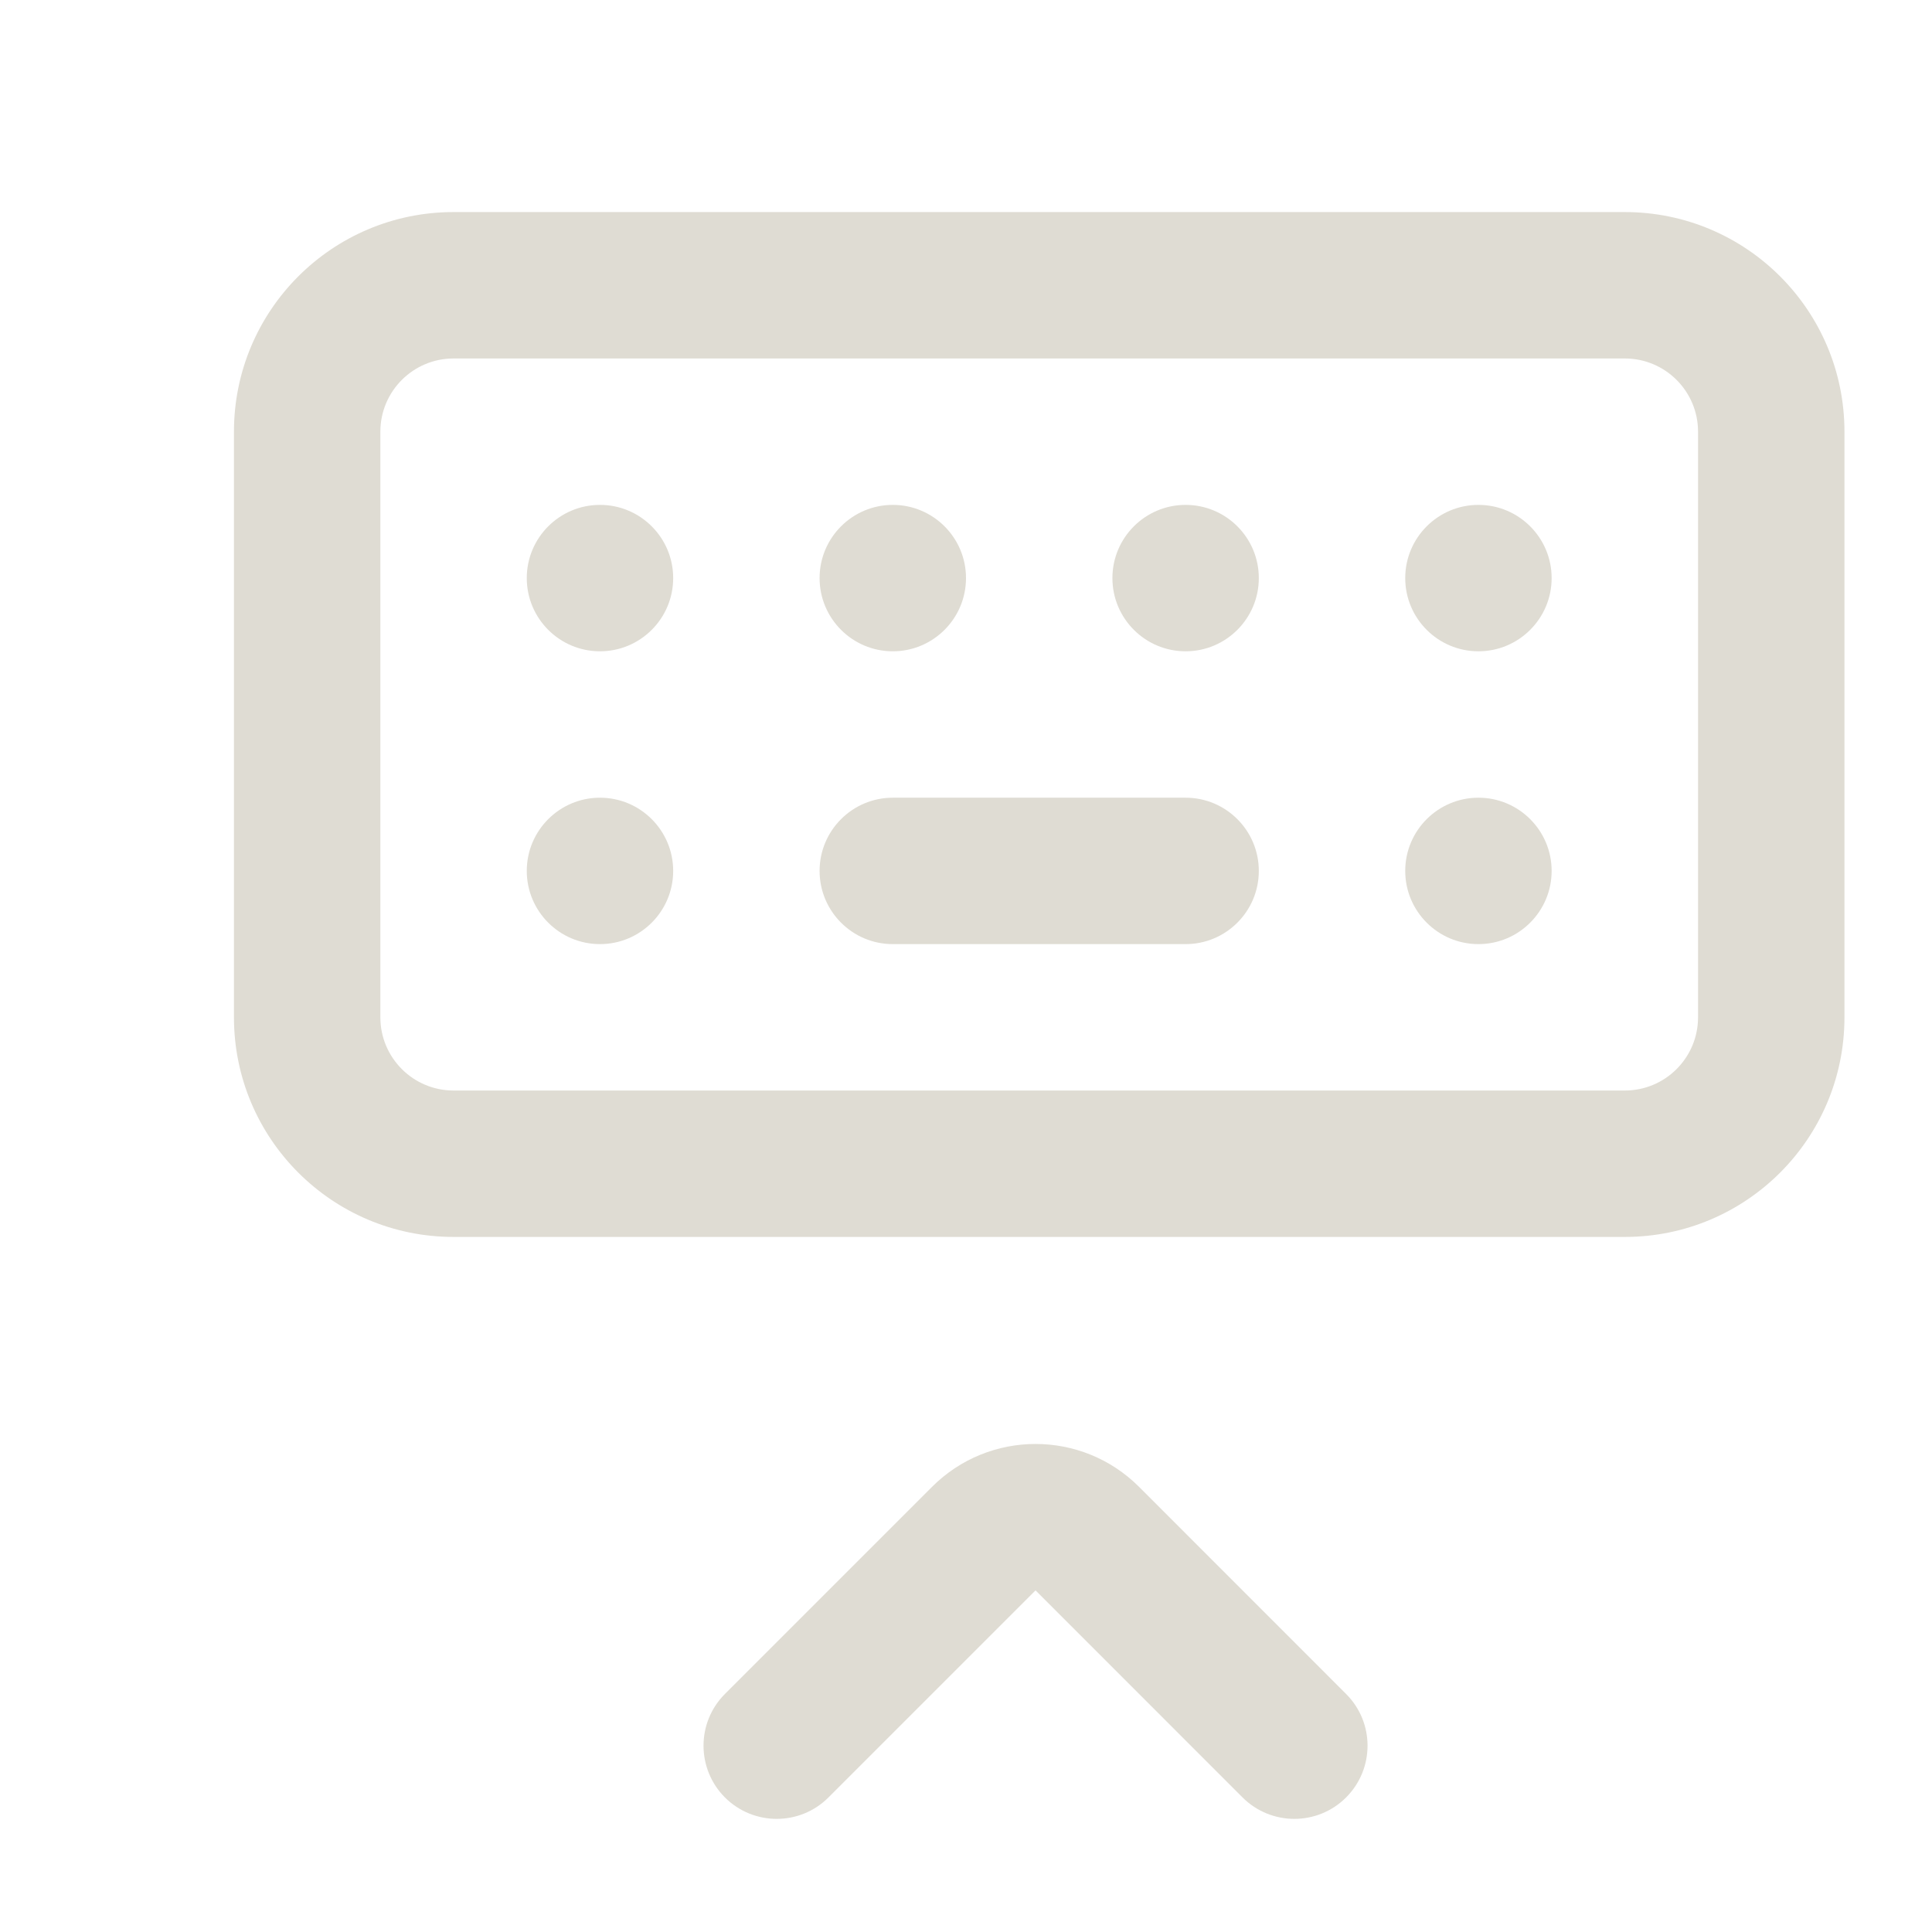
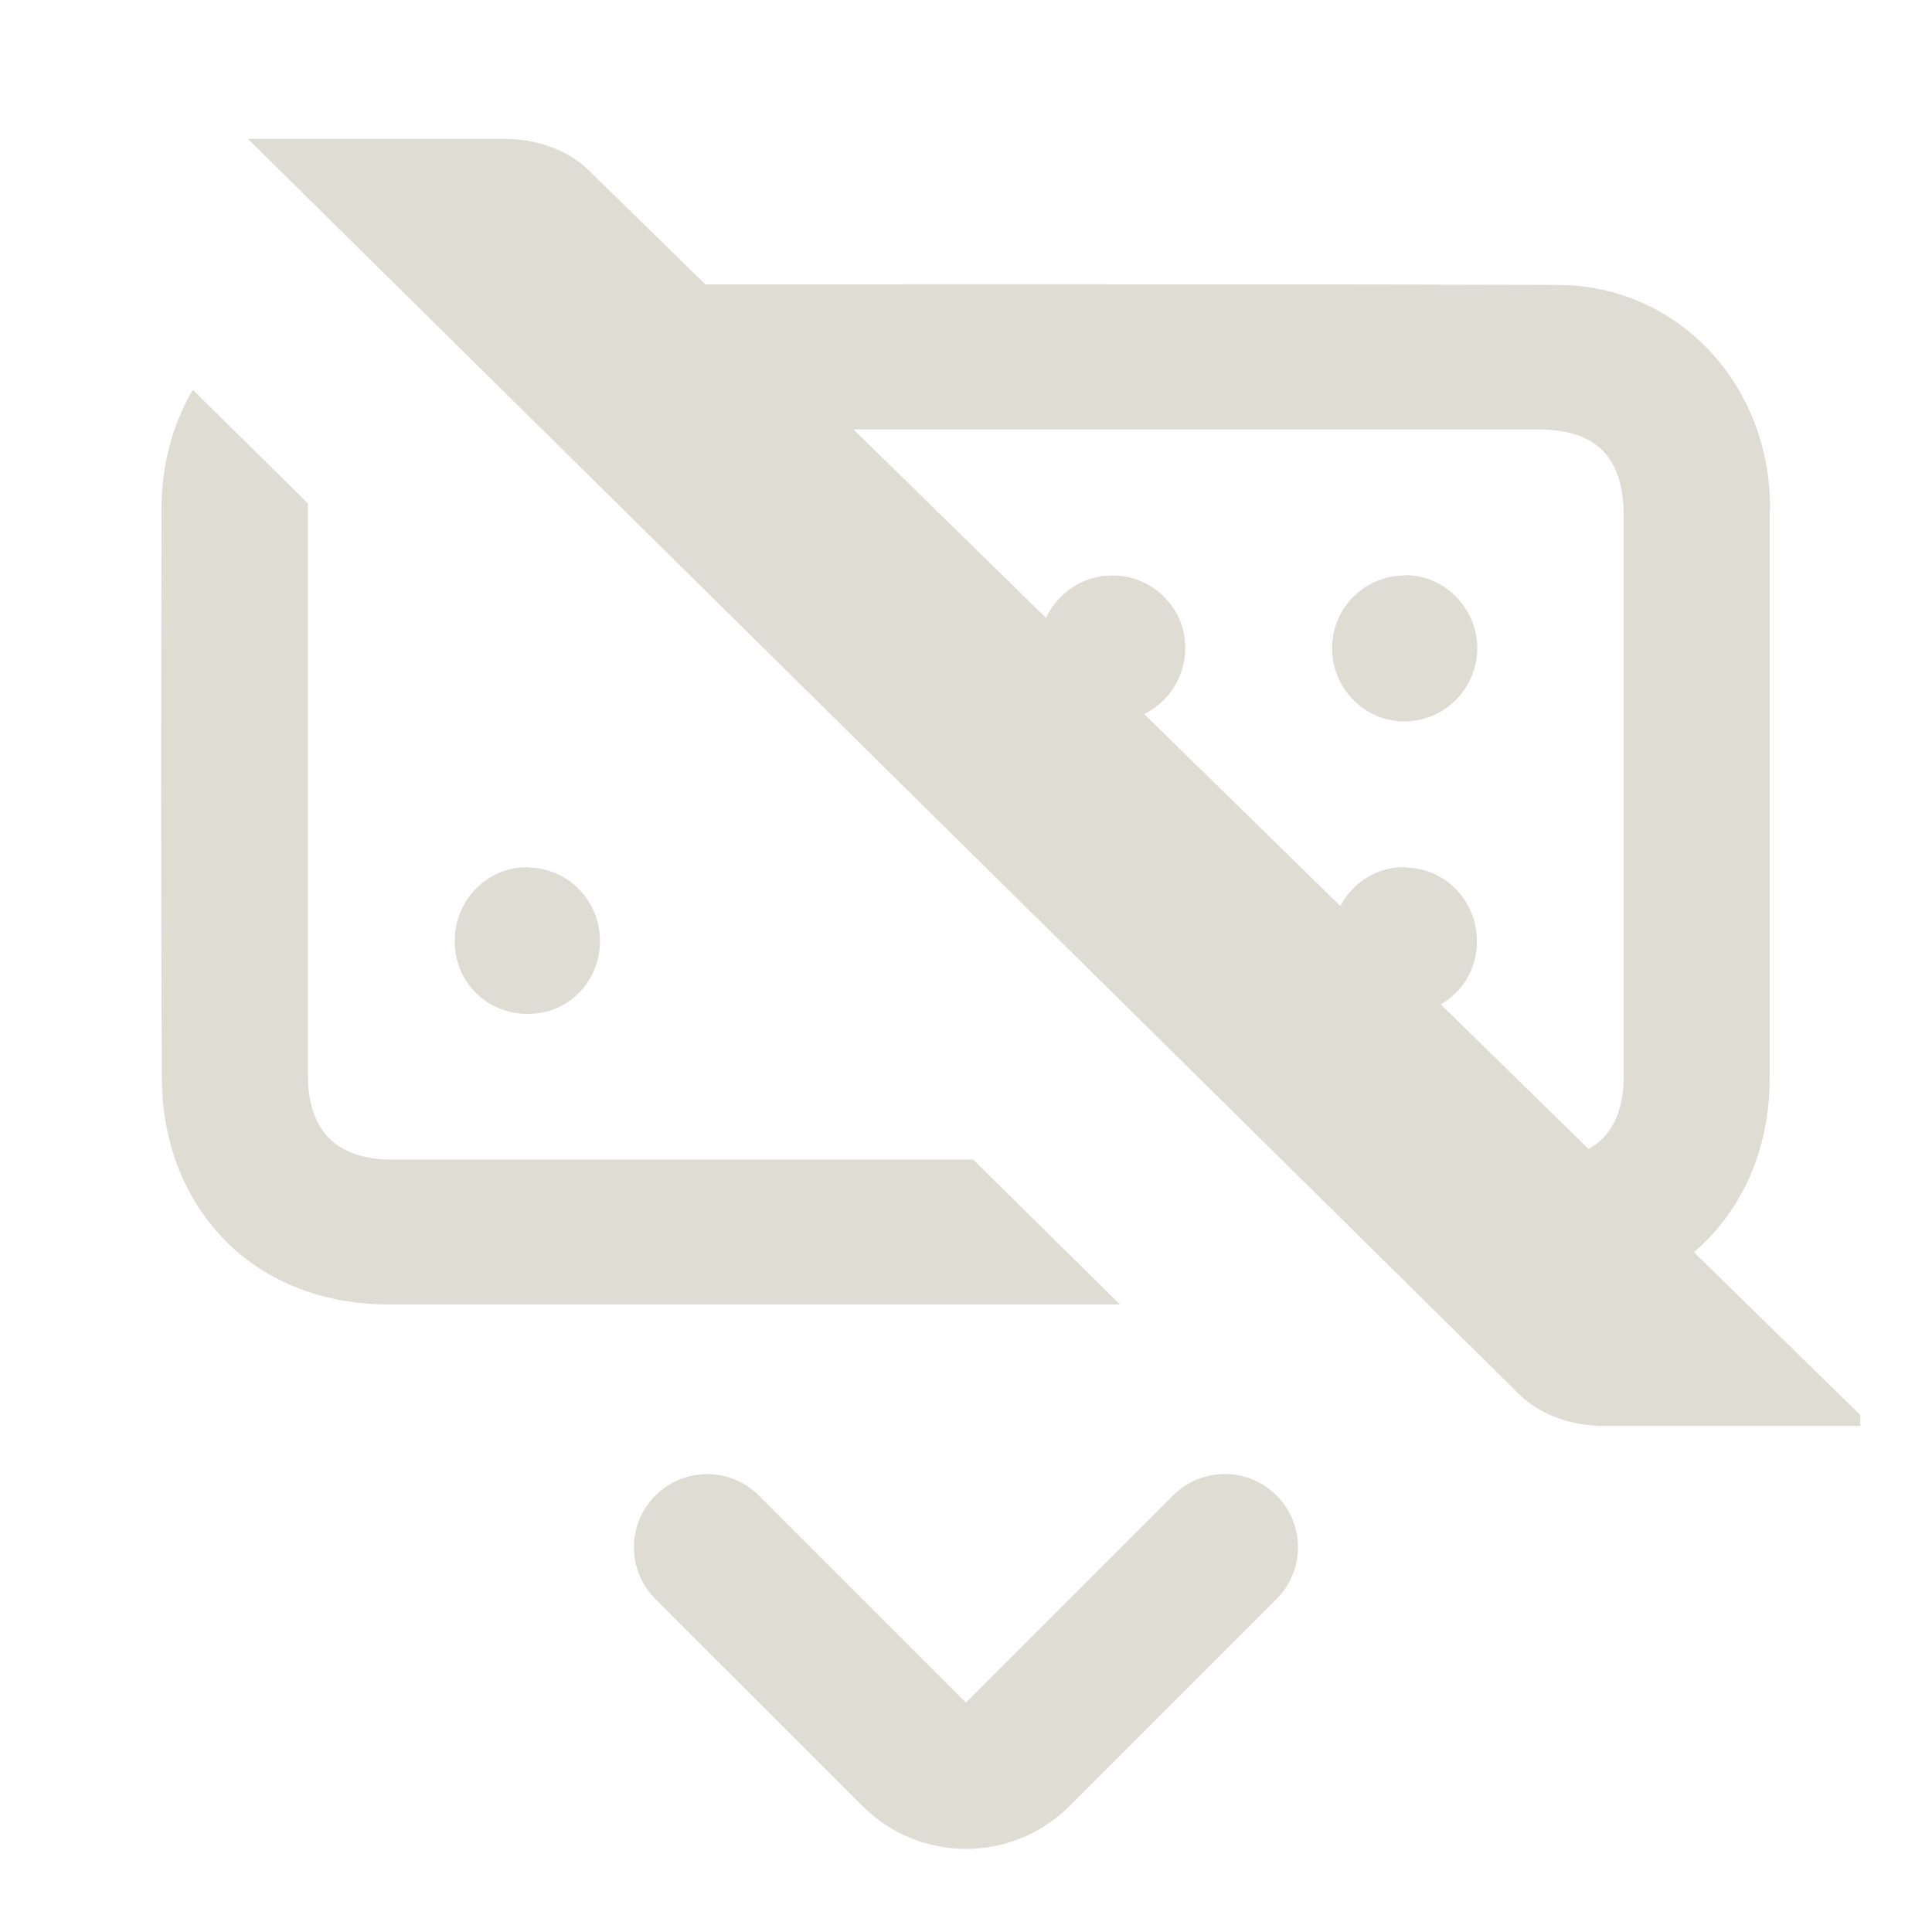
- <svg xmlns="http://www.w3.org/2000/svg" version="1.0" viewBox="0 0 512 512">
-   <g transform="translate(42.6 36.8) scale(19.4)">
-     <path d="M5 6C5 5.448 5.448 5 6 5C6.552 5 7 5.448 7 6C7 6.552 6.552 7 6 7C5.448 7 5 6.552 5 6Z" fill="#dfdcd3" />
-     <path d="M5 10C5 9.448 5.448 9 6 9C6.552 9 7 9.448 7 10C7 10.552 6.552 11 6 11C5.448 11 5 10.552 5 10Z" fill="#dfdcd3" />
-     <path d="M10 9C9.448 9 9 9.448 9 10C9 10.552 9.448 11 10 11H14C14.552 11 15 10.552 15 10C15 9.448 14.552 9 14 9H10Z" fill="#dfdcd3" />
-     <path d="M17 10C17 9.448 17.448 9 18 9C18.552 9 19 9.448 19 10C19 10.552 18.552 11 18 11C17.448 11 17 10.552 17 10Z" fill="#dfdcd3" />
-     <path d="M9 6C9 5.448 9.448 5 10 5C10.552 5 11 5.448 11 6C11 6.552 10.552 7 10 7C9.448 7 9 6.552 9 6Z" fill="#dfdcd3" />
-     <path d="M13 6C13 5.448 13.448 5 14 5C14.552 5 15 5.448 15 6C15 6.552 14.552 7 14 7C13.448 7 13 6.552 13 6Z" fill="#dfdcd3" />
-     <path d="M17 6C17 5.448 17.448 5 18 5C18.552 5 19 5.448 19 6C19 6.552 18.552 7 18 7C17.448 7 17 6.552 17 6Z" fill="#dfdcd3" />
-     <path fill-rule="evenodd" clip-rule="evenodd" d="M20 1C21.657 1 23 2.343 23 4V12C23 13.657 21.657 15 20 15H4C2.343 15 1 13.657 1 12V4C1 2.343 2.343 1 4 1H20ZM20 3C20.552 3 21 3.448 21 4V12C21 12.552 20.552 13 20 13H4C3.448 13 3 12.552 3 12V4C3 3.448 3.448 3 4 3H20Z" fill="#dfdcd3" />
-     <path d="M16.192 21.243C16.583 21.633 16.583 22.266 16.192 22.657C15.802 23.047 15.169 23.047 14.778 22.657L11.95 19.828L9.121 22.657C8.731 23.047 8.098 23.047 7.707 22.657C7.317 22.266 7.317 21.633 7.707 21.243L10.536 18.414C10.536 18.414 10.536 18.414 10.536 18.414C11.317 17.633 12.583 17.633 13.364 18.414L16.192 21.243Z" fill="#dfdcd3" />
+ <svg xmlns="http://www.w3.org/2000/svg" version="1.0" viewBox="0 0 512 512" id="svg9">
+   <defs id="defs9" />
+   <g transform="translate(42.6 36.8) scale(19.4)" id="g9">
+     <path d="m 6.757,19.947 c -0.391,-0.391 -0.391,-1.024 0,-1.414 0.391,-0.391 1.024,-0.391 1.414,0 l 2.828,2.828 2.829,-2.829 c 0.391,-0.391 1.024,-0.391 1.414,0 0.391,0.391 0.391,1.024 0,1.414 l -2.828,2.828 c 0,0 0,0 0,0 -0.781,0.781 -2.047,0.781 -2.828,10e-5 z" fill="#dfdcd3" id="path9" />
+     <g id="g8" transform="matrix(0.05154639,0,0,0.05154639,-2.195876,-3.134021)">
+       <path class="cls-1" d="m 139.8,253.8 c -10.8,0 -19.4,8.8 -19.3,19.8 0.1,10.8 8.6,19.1 19.4,19.1 10.8,0 19.1,-8.6 19.1,-19.4 0,-10.7 -8.6,-19.4 -19.2,-19.4 z" id="path1" style="fill:#dfdcd3;stroke-width:0px" />
+       <path class="cls-1" d="m 372.4,253.8 c -10.6,-0.2 -19.3,8.5 -19.5,19.2 -0.1,10.8 8.2,19.5 18.8,19.7 10.8,0.2 19.5,-8.1 19.7,-18.8 0.2,-11 -8.2,-19.9 -19.1,-20 z" id="path2" style="fill:#dfdcd3;stroke-width:0px" />
+       <path class="cls-1" d="m 295.1,215.2 c 10.6,-0.2 19.1,-9 19,-19.6 0,-10.6 -8.8,-19.2 -19.4,-19.1 -10.6,0 -19.3,8.8 -19.3,19.3 0,10.7 9.1,19.7 19.7,19.4 z" id="path3" style="fill:#dfdcd3;stroke-width:0px" />
+       <path class="cls-1" d="m 372.4,176.5 c -10.7,0 -19.3,8.5 -19.4,19.2 0,10.7 8.5,19.4 19.1,19.5 10.6,0 19.3,-8.6 19.4,-19.3 0,-10.7 -8.5,-19.4 -19.1,-19.5 z" id="path4" style="fill:#dfdcd3;stroke-width:0px" />
+       <path class="cls-1" d="M 493,399 156.2,69.3 C 150.5,63.6 142,60.8 133.6,60.8 H 65.7 l 336.8,332.6 c 5.7,5.7 14.2,8.5 22.6,8.5 H 493 v -2.8 z" id="path5" style="fill:#dfdcd3;stroke-width:0px" />
+       <g id="g7">
+         <path class="cls-1" d="m 257.8,331.3 c -51.3,0 -102.6,0 -153.9,0 -14.7,0 -22.3,-7.6 -22.3,-22.4 0,-49.7 0,-99.4 0,-149.1 0,-0.8 0,-1.6 0,-2.4 L 51.1,127.3 c -5.3,9 -8.3,19.8 -8.3,31.7 -0.1,50.3 -0.2,100.6 0.1,150.9 0,6.8 1.1,14 3.2,20.4 8.2,24.7 29.7,39.4 56.9,39.4 51,0 102,0 153,0 13.6,0 27.2,0 40.8,0 l -39,-38.5 z" id="path6" style="fill:#dfdcd3;stroke-width:0px" />
+         <path class="cls-1" d="m 469.1,159.3 c 0,-4.2 -0.3,-8.5 -1.1,-12.6 C 462.9,119.5 440.4,99.5 412.7,99.5 310.2,99.2 207.6,99.4 105.1,99.4 l 39.3,38.4 c 37.1,0 74.3,0 111.4,0 50.5,0 101,0 151.6,0 15.7,0 22.9,7.3 22.9,23.1 0,49.4 0,98.8 0,148.2 0,14.7 -7.6,22.3 -22.4,22.3 -22,0 -43.9,0 -65.9,0 l 39.3,38.5 c 8.6,0 17.2,0 25.8,0 4.2,0 8.5,0 12.7,-0.7 29.7,-5.2 49.1,-28.5 49.2,-59.3 0,-50.2 0,-100.3 0,-150.5 z" id="path7" style="fill:#dfdcd3;stroke-width:0px" />
+       </g>
+     </g>
  </g>
</svg>
